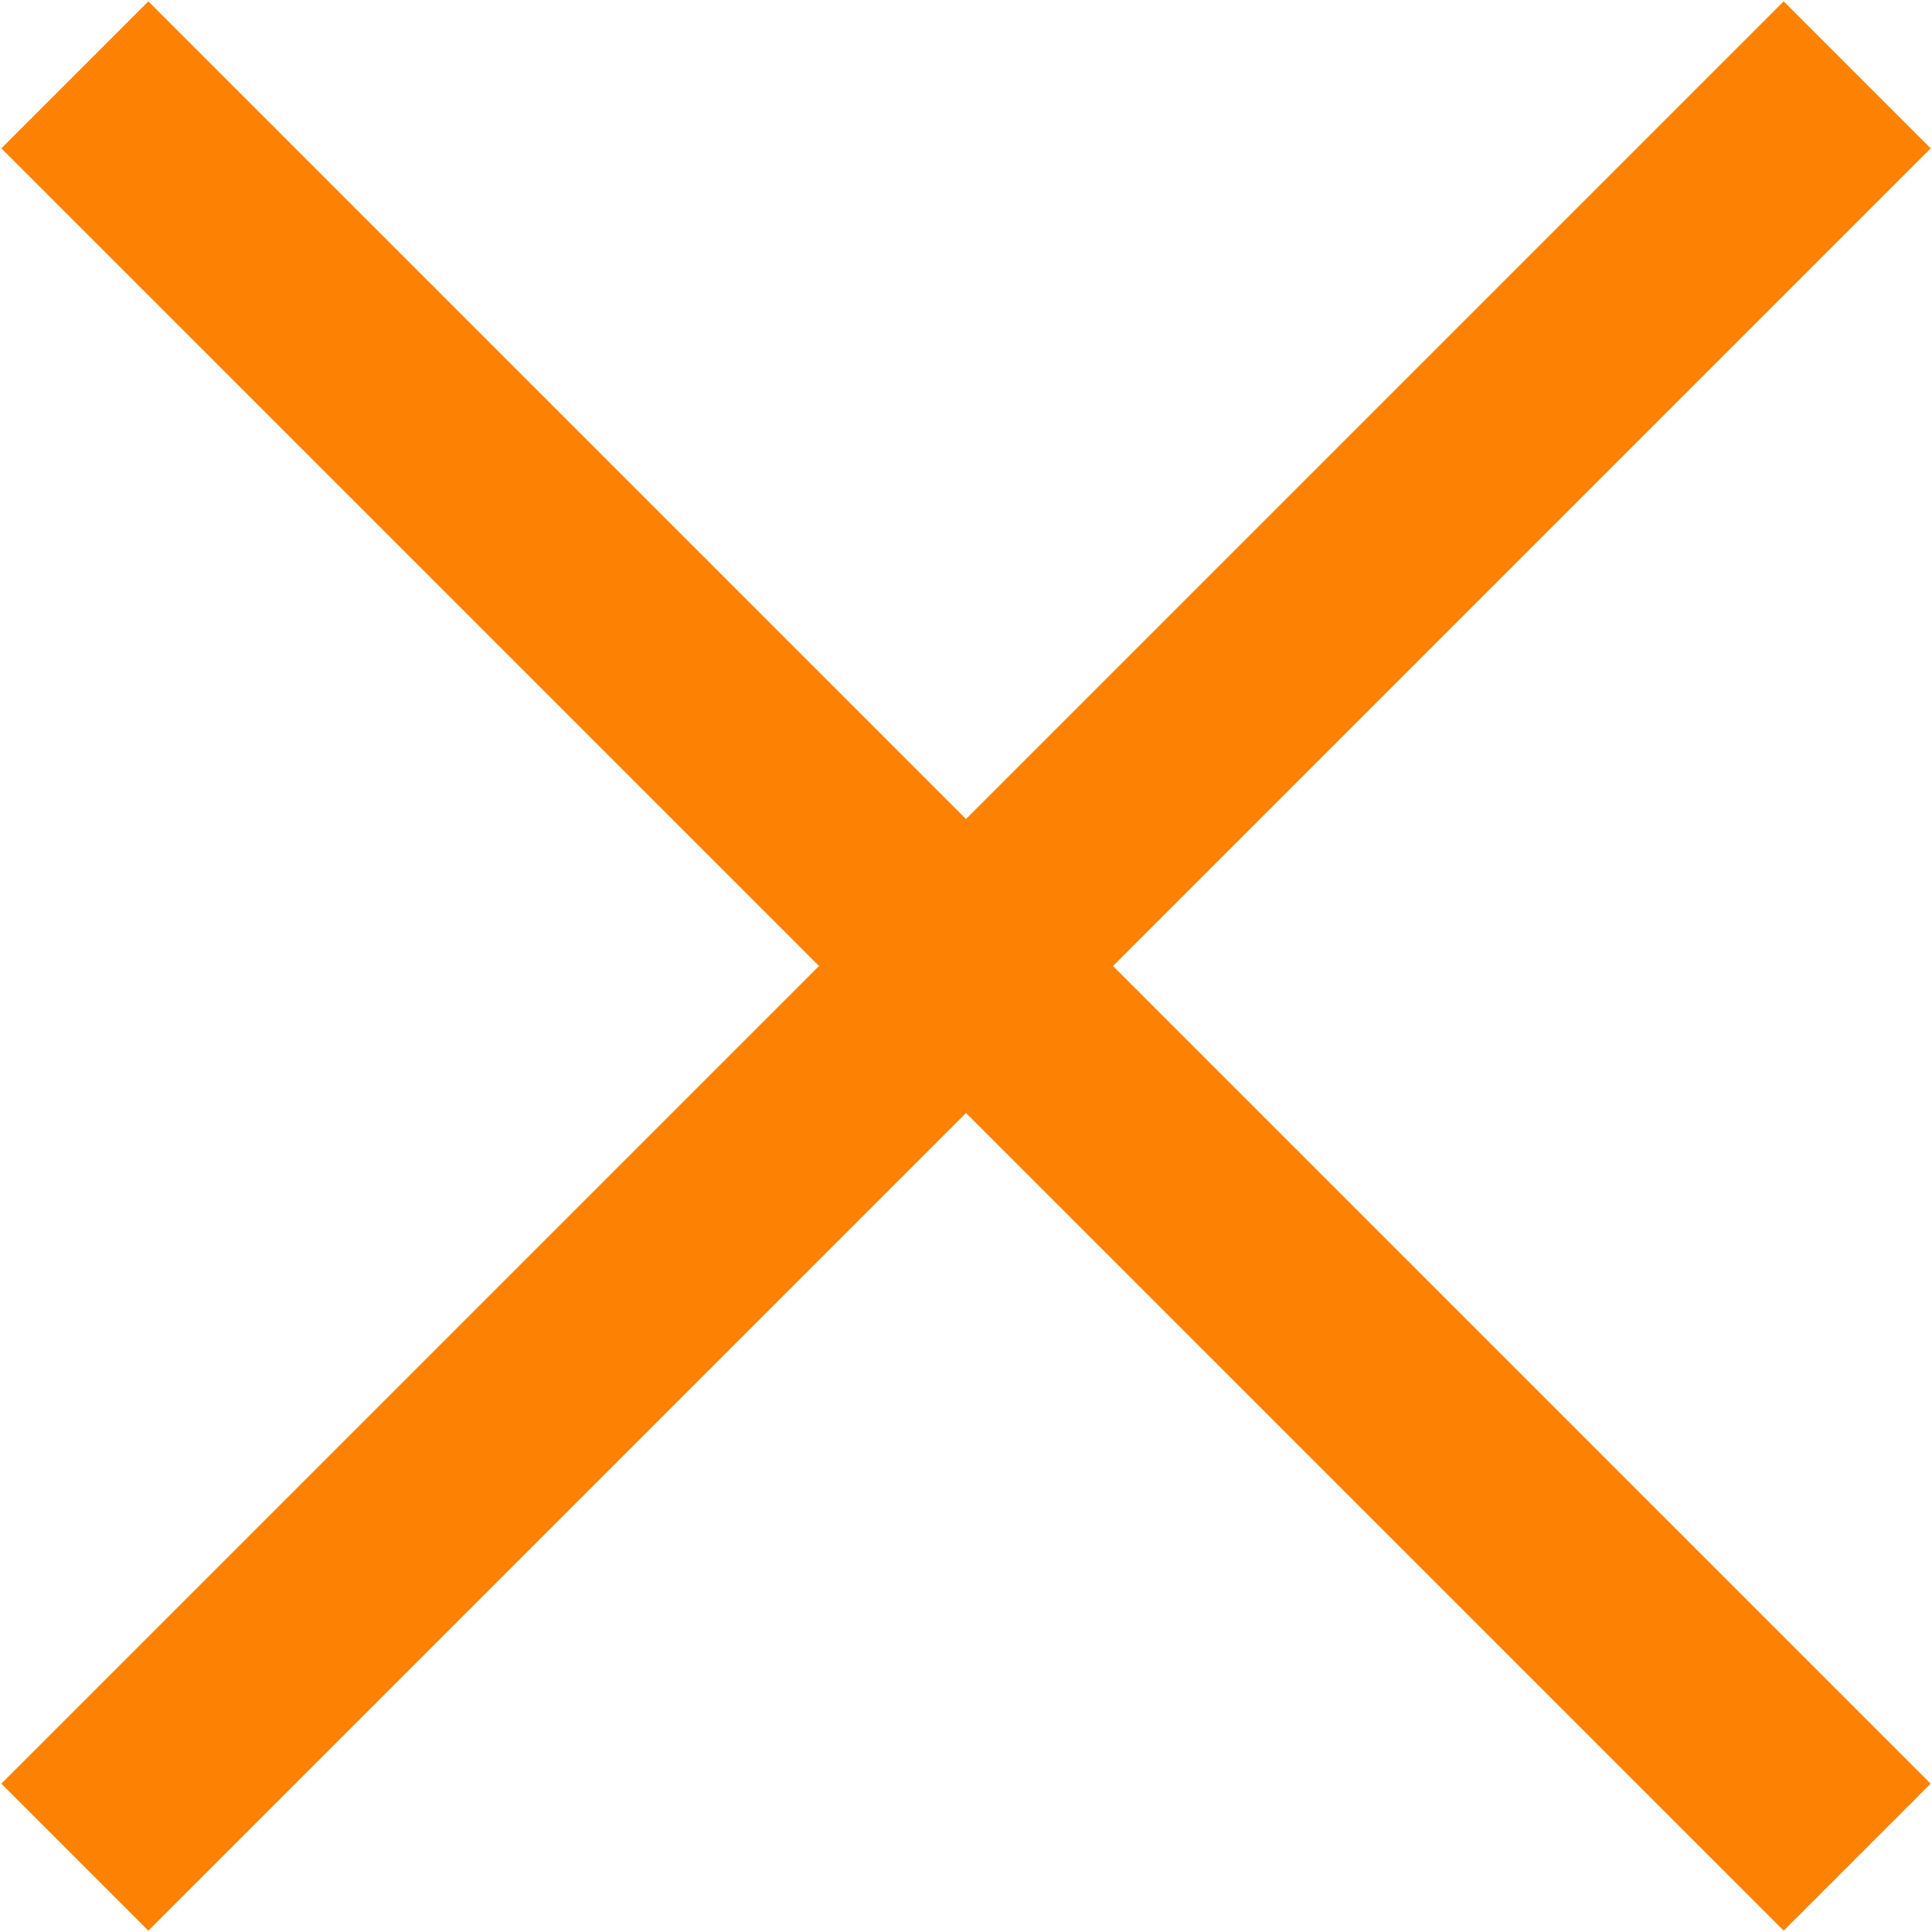
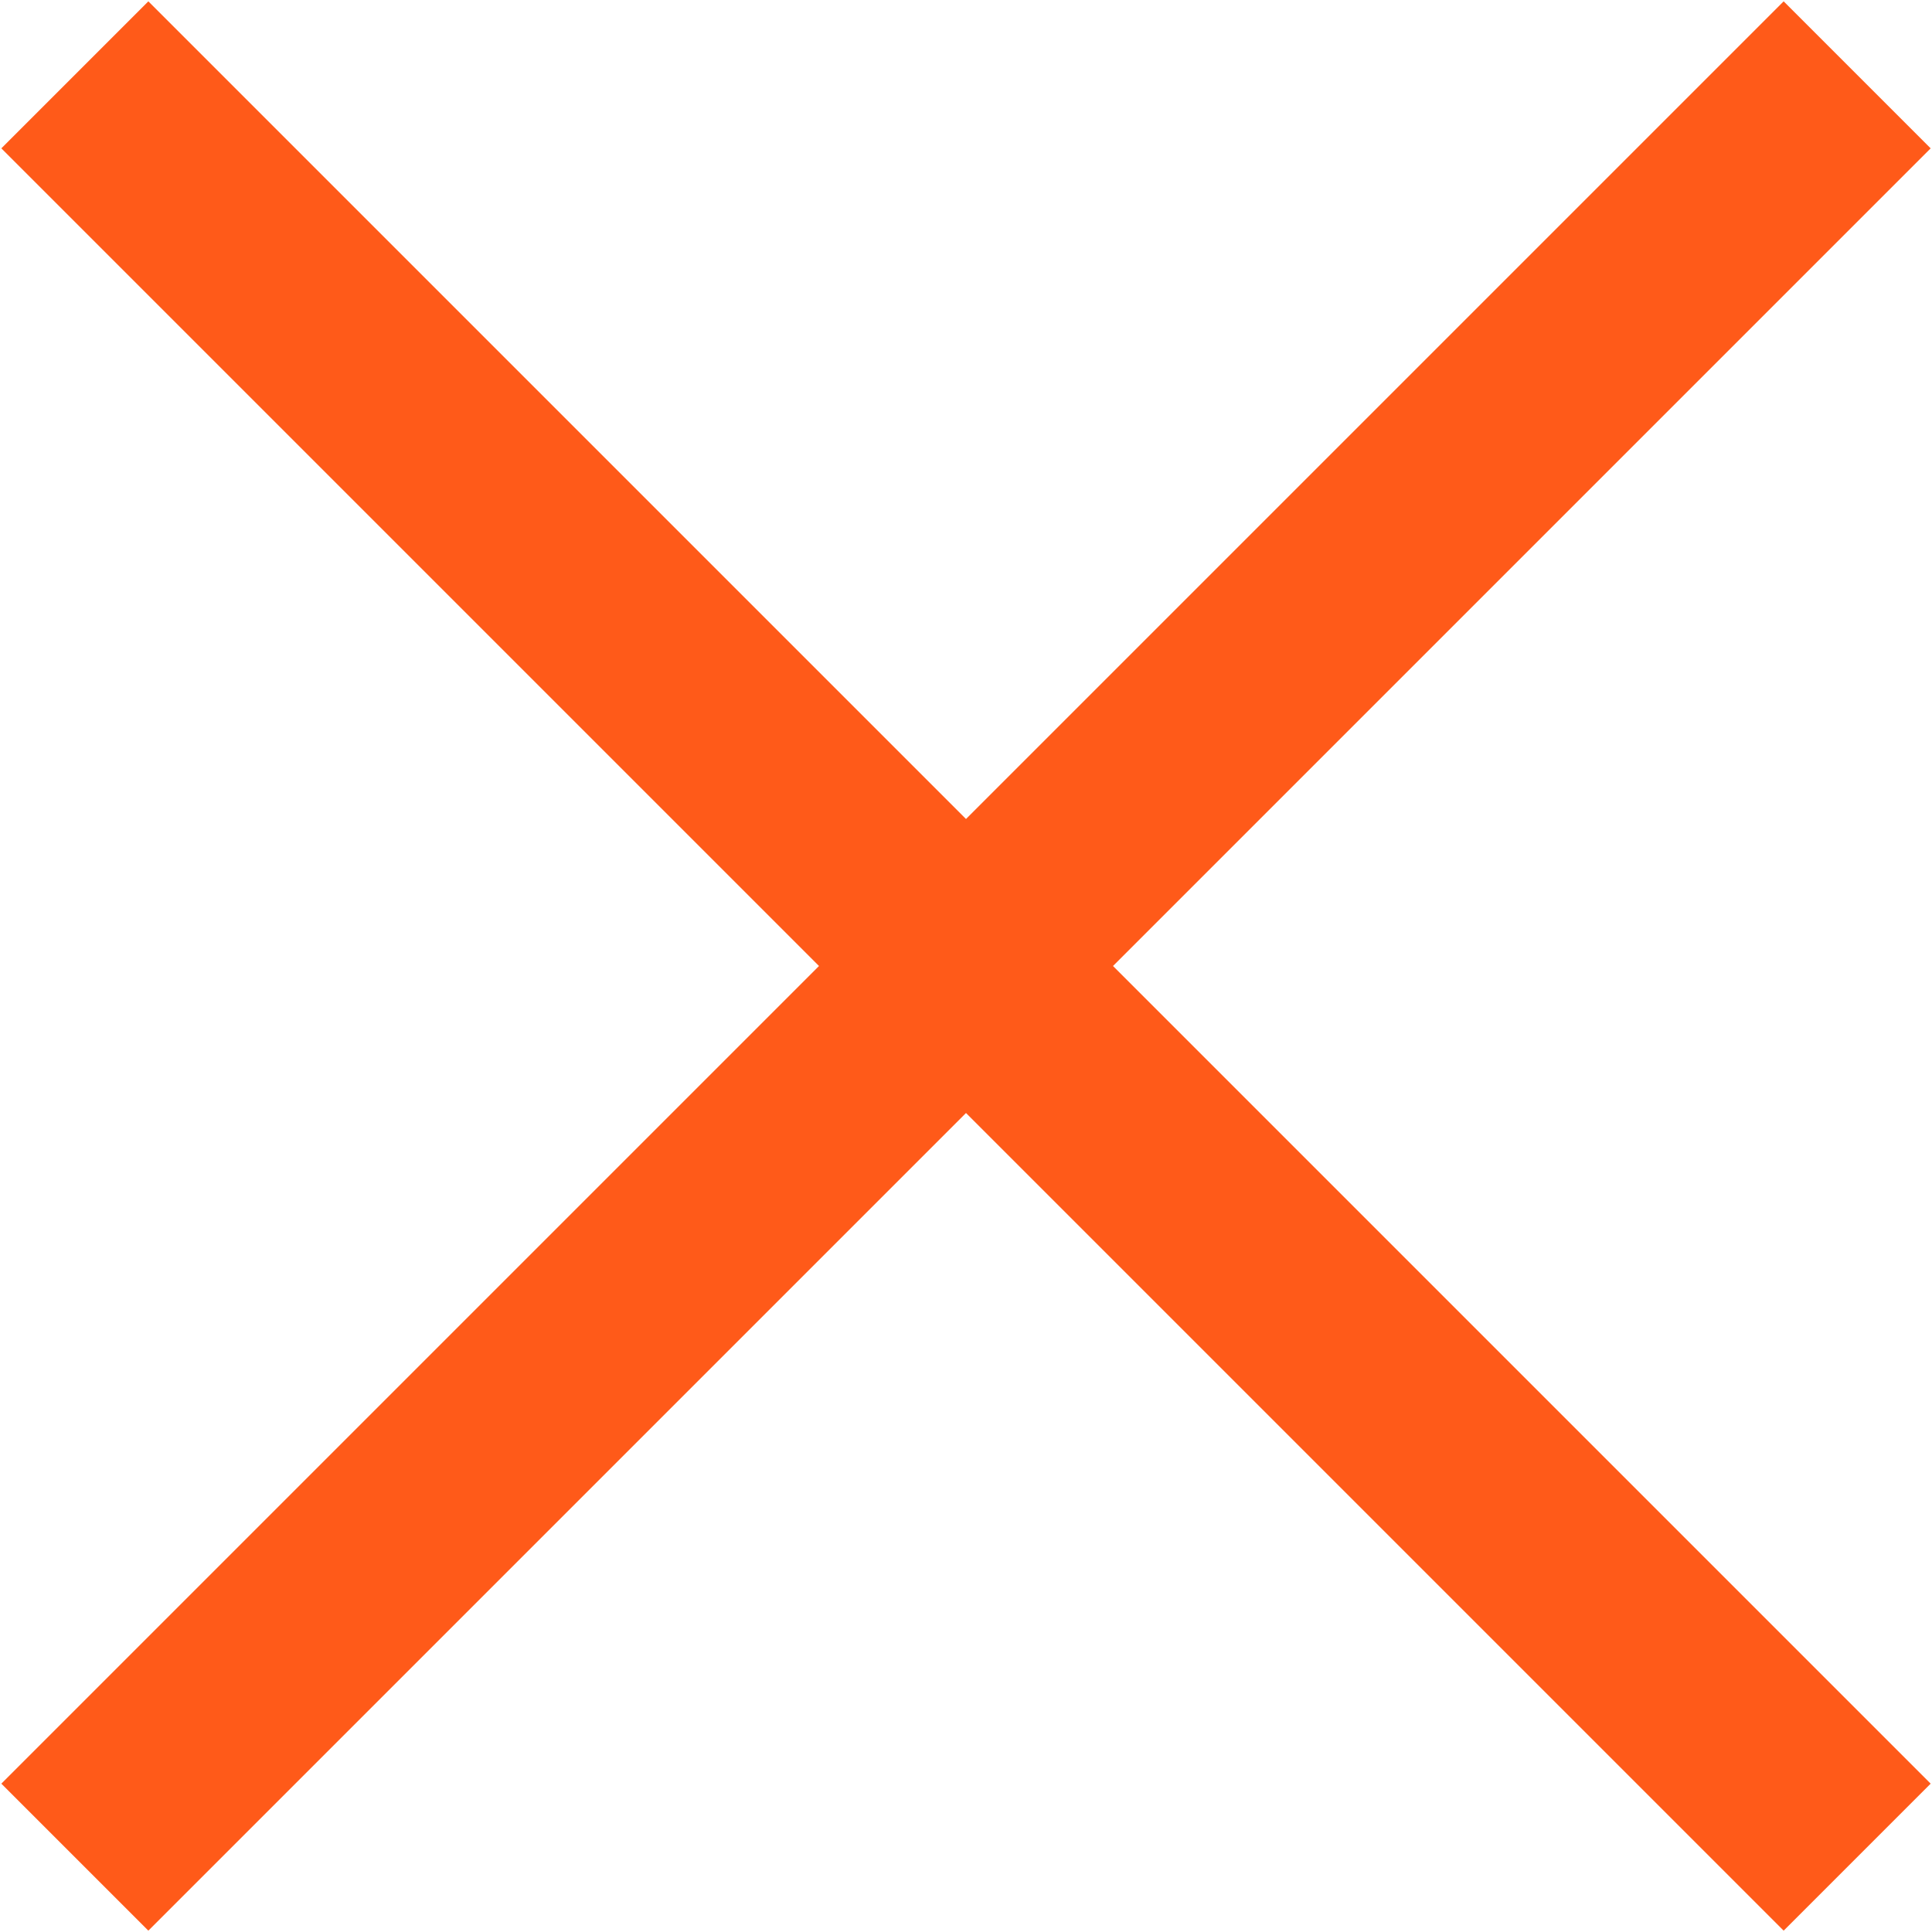
<svg xmlns="http://www.w3.org/2000/svg" width="6.97" height="6.97" viewBox="0 0 6.97 6.97">
  <g data-name="Слой 2">
-     <g data-name="Слой 5" fill="none" stroke="#fd8204" stroke-miterlimit="10" stroke-width=".75">
+     <g data-name="Слой 5" fill="none" stroke="#ff5a19" stroke-miterlimit="10" stroke-width=".75">
      <path d="M.27.27L6.7 6.7M6.7.27L.27 6.7" />
    </g>
  </g>
</svg>
